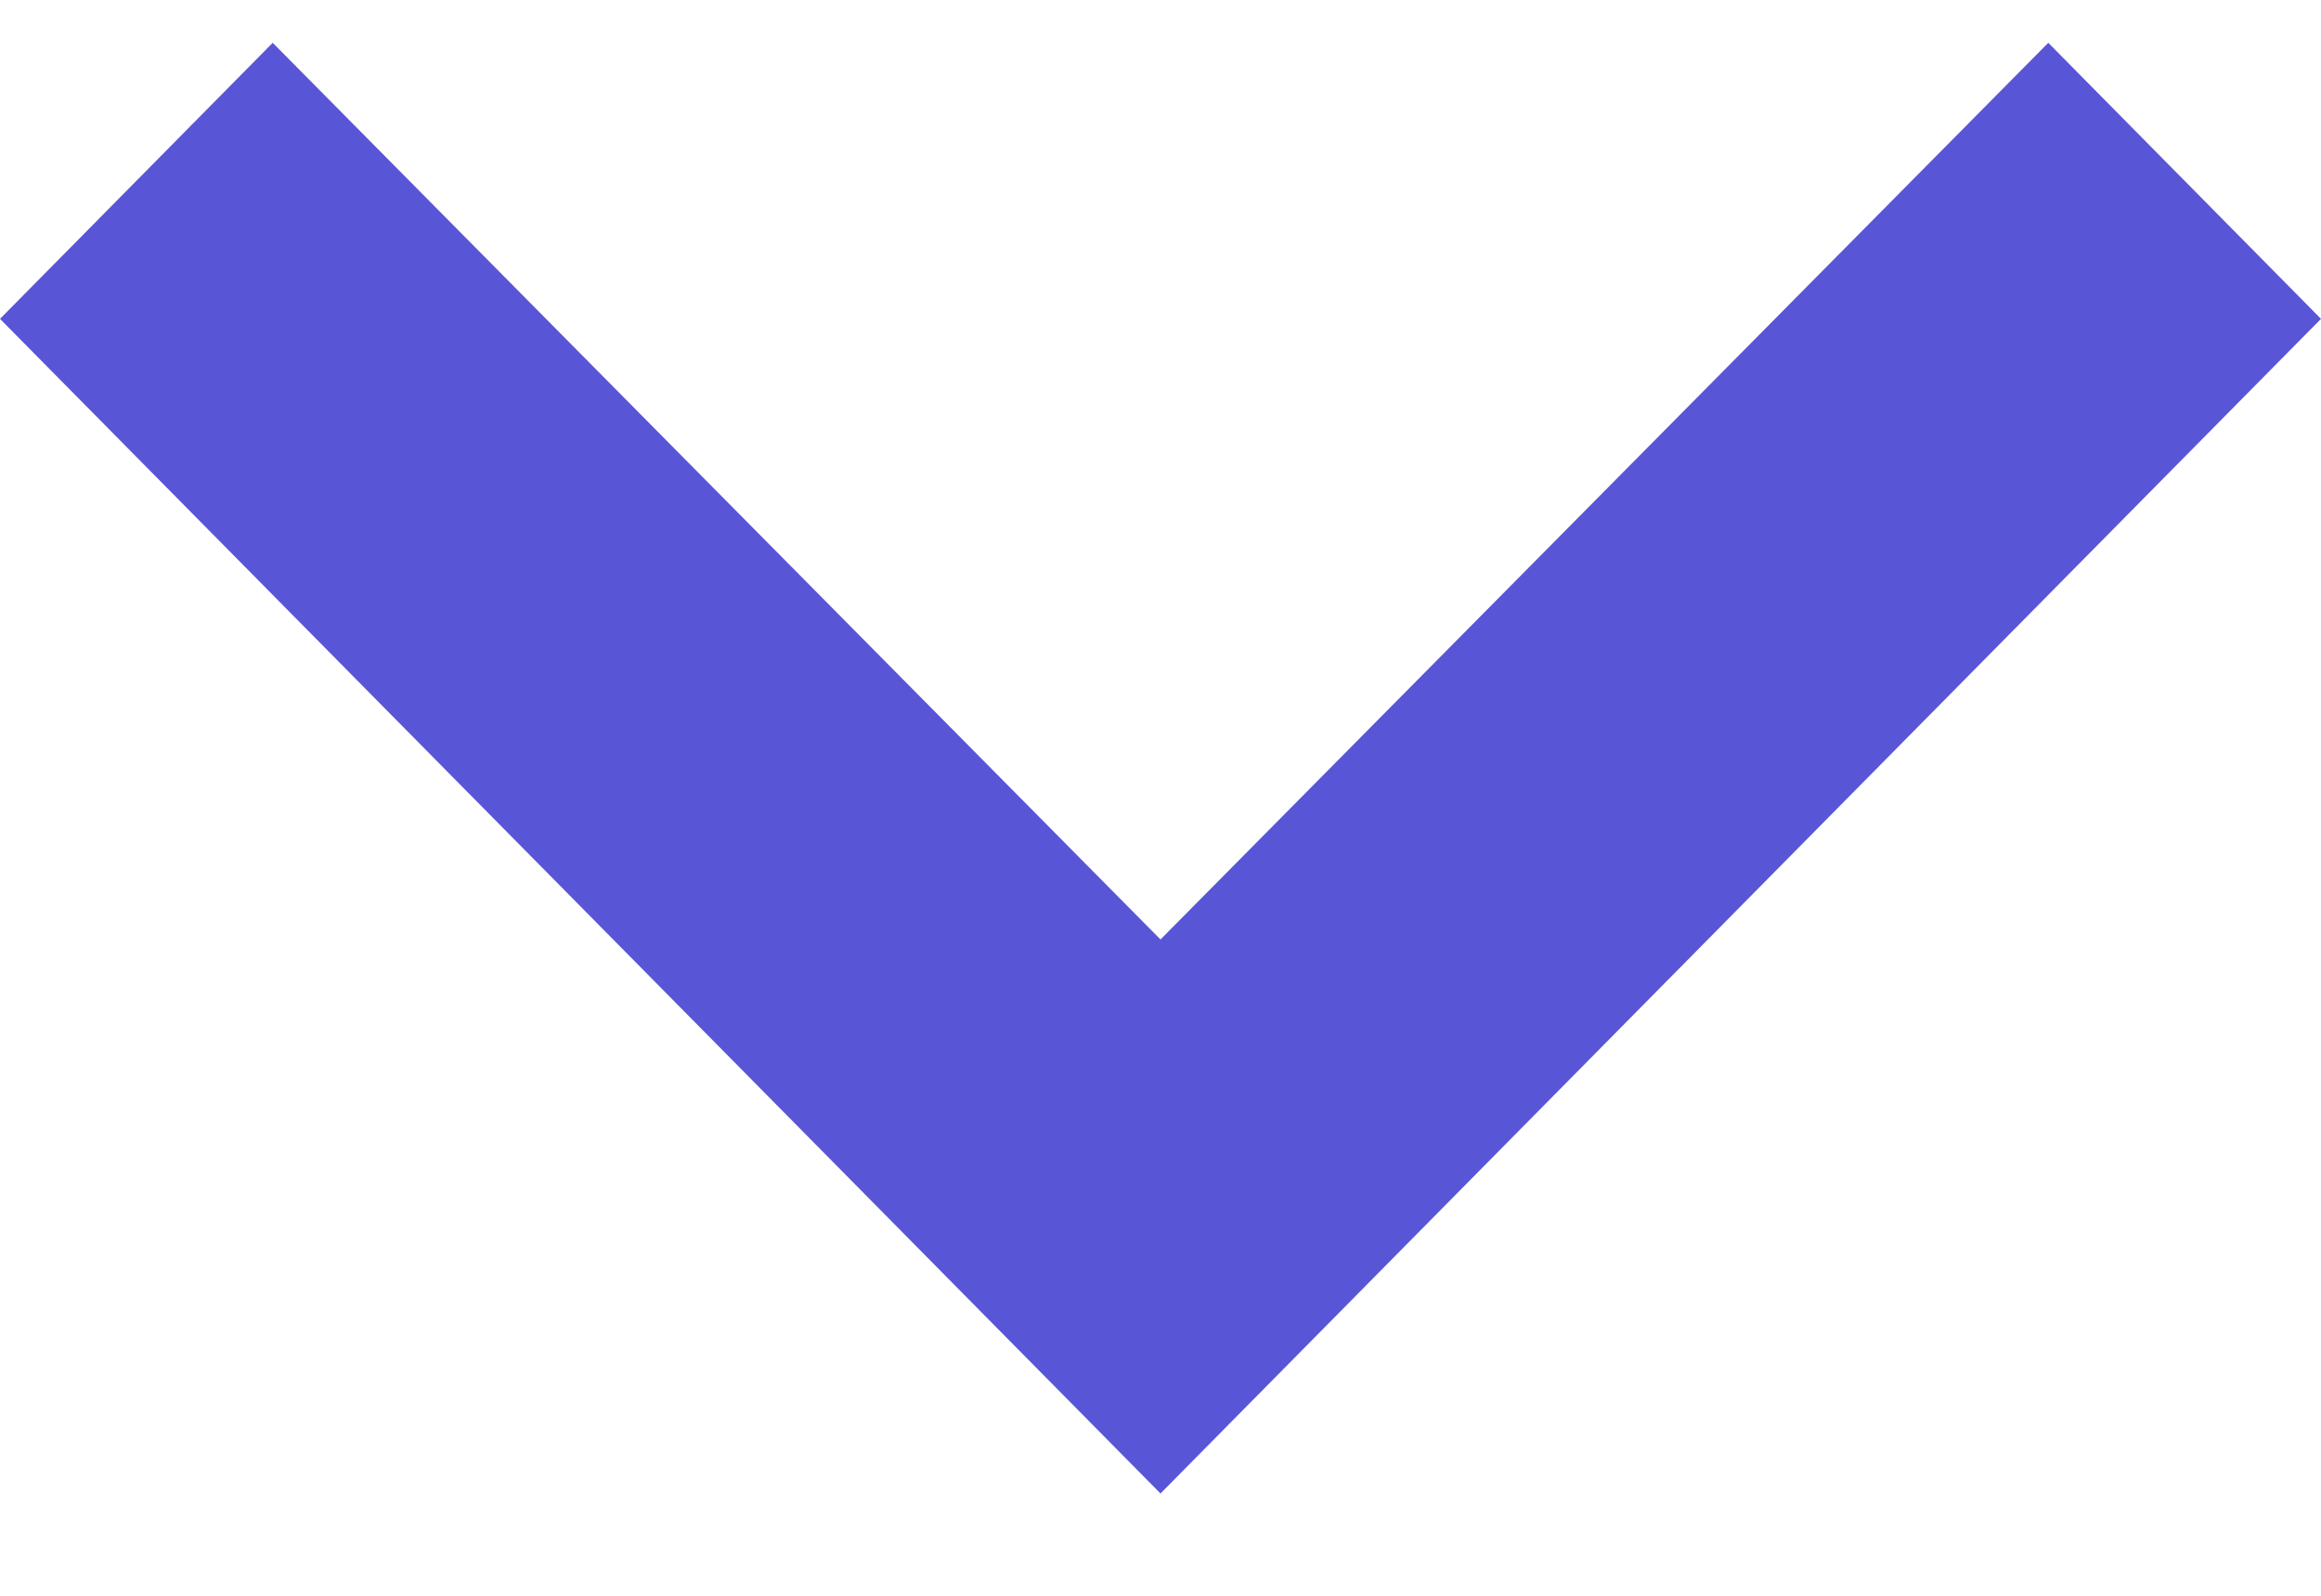
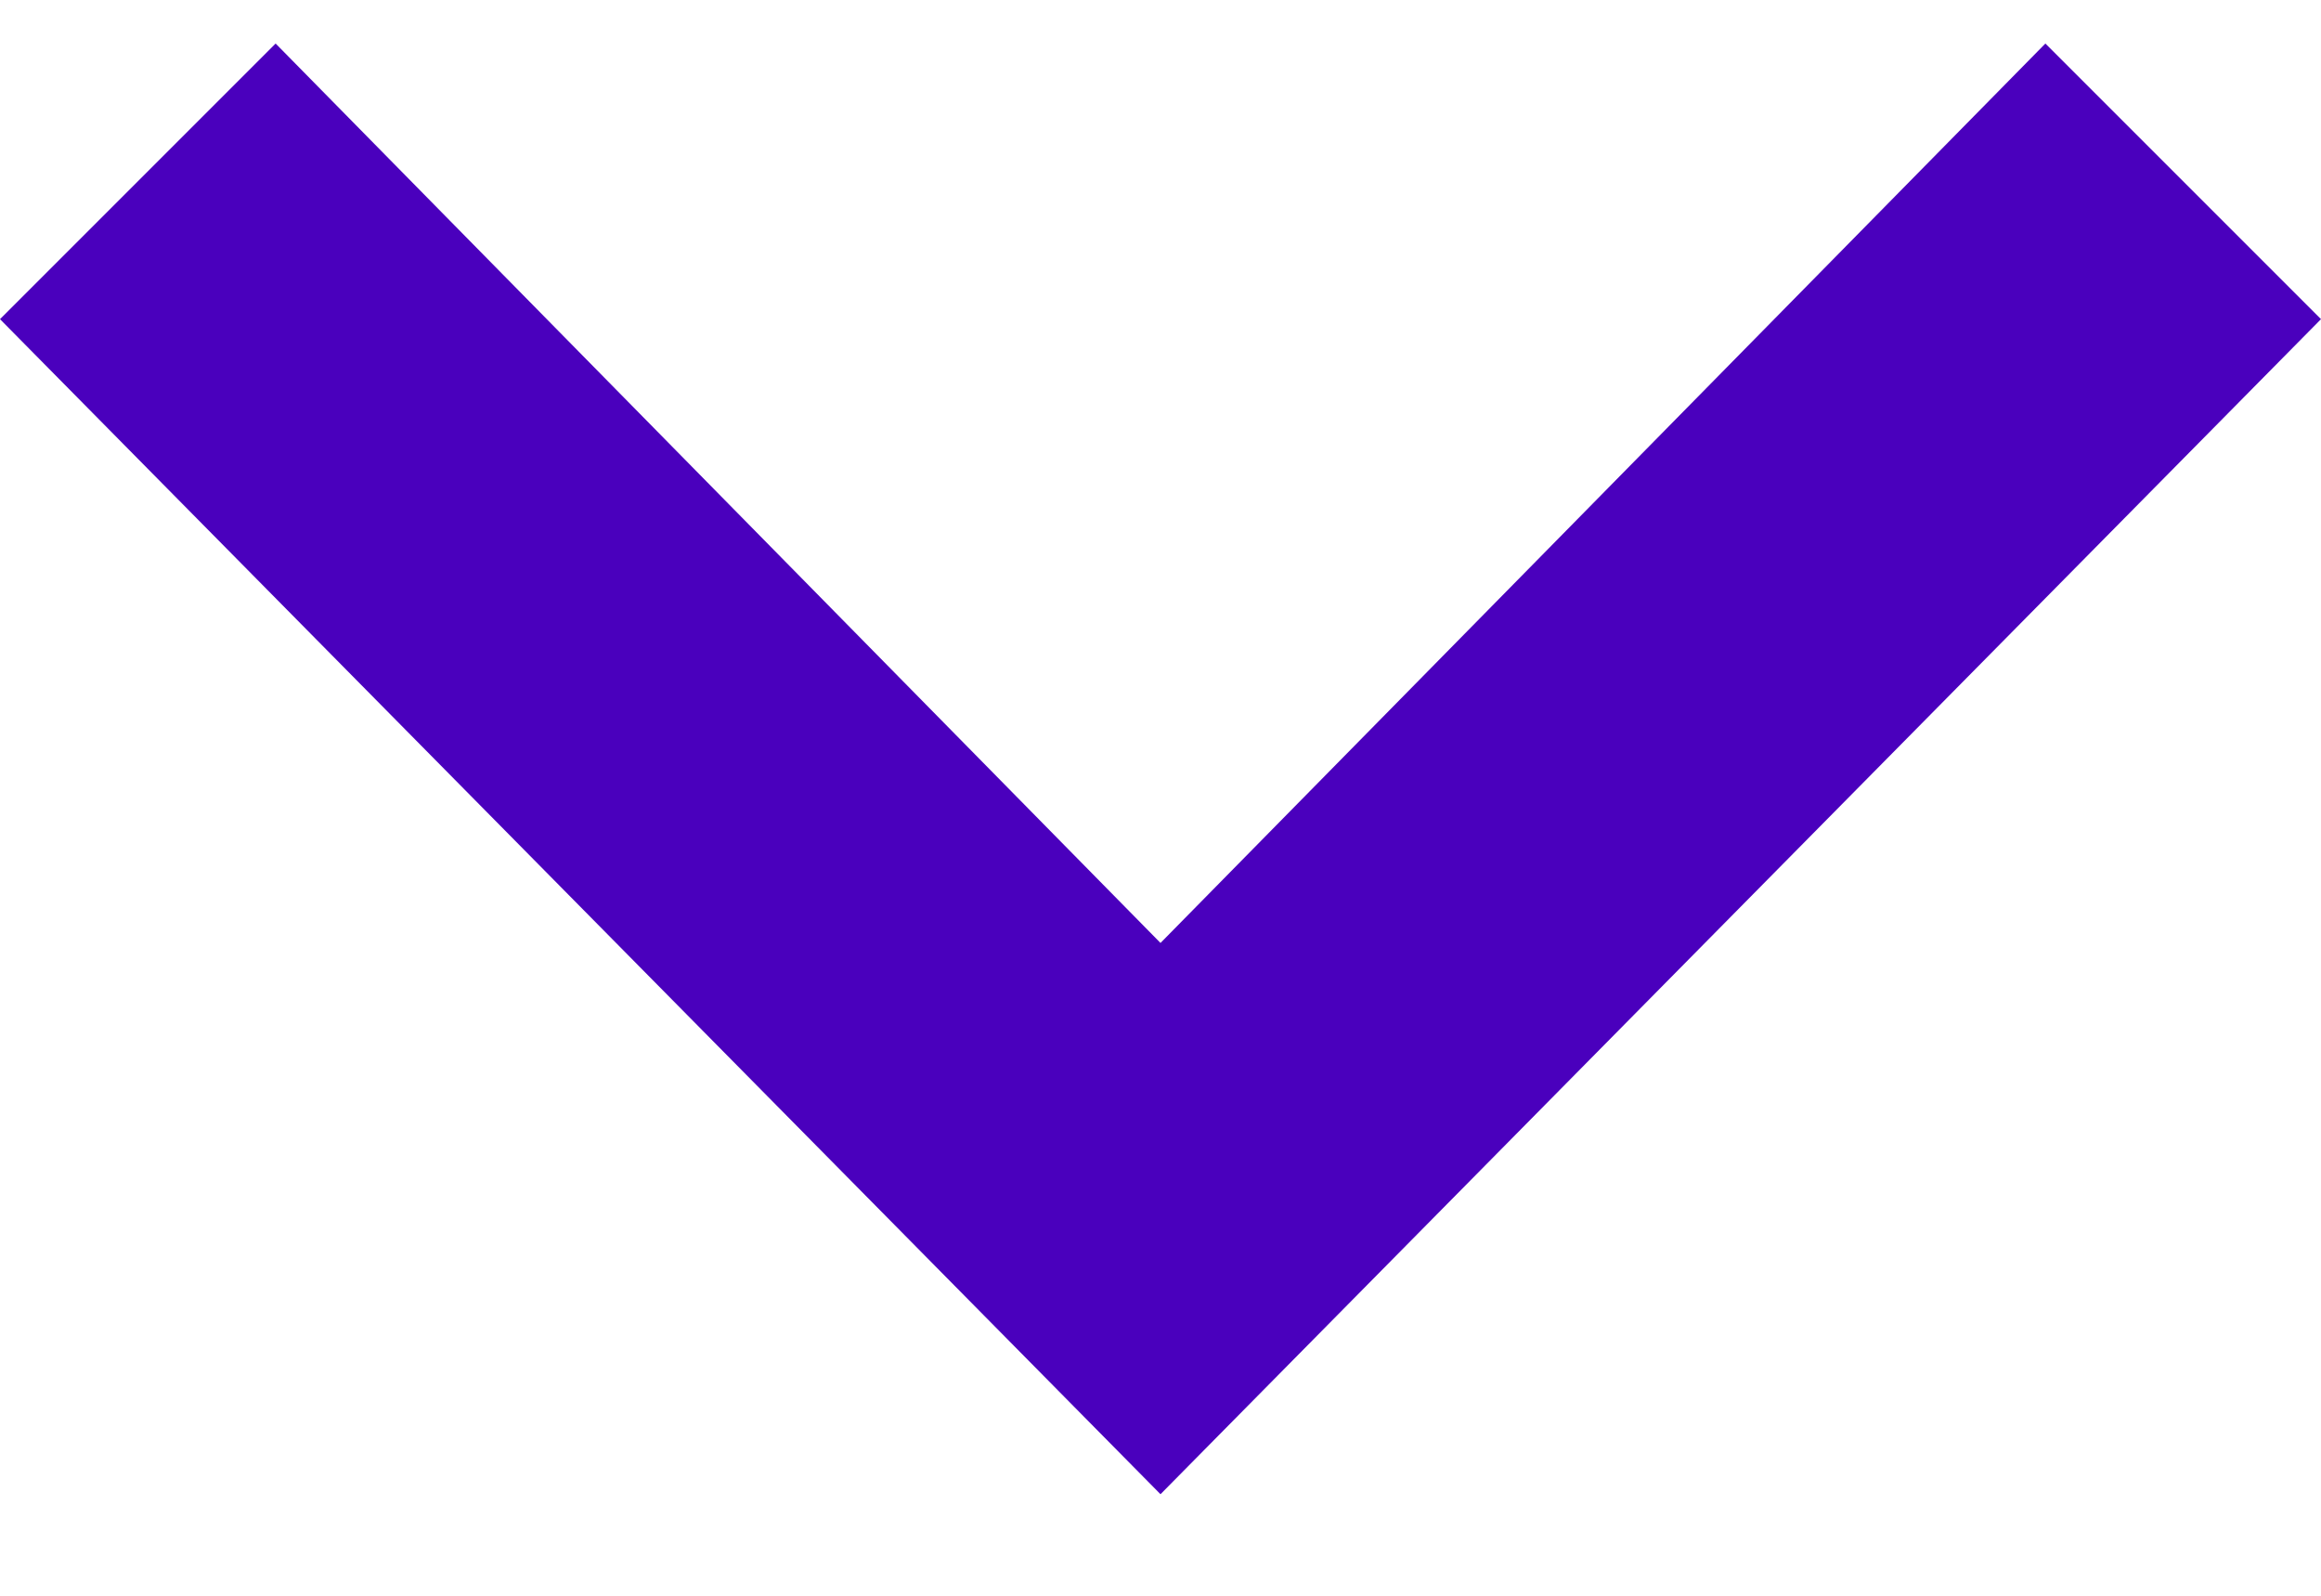
- <svg xmlns="http://www.w3.org/2000/svg" width="16px" height="11px" viewBox="0 0 16 11" version="1.1">
-   <g id="cine_v2" stroke="none" stroke-width="1" fill="none" fill-rule="evenodd">
-     <g id="Icons-/-Material-/-ic_cancel" transform="translate(8, 5) rotate(-90) translate(-8, -5) translate(-4, -7)" fill="#5856D6">
-       <g id="Icons-/-Material-/-ic_navigate_before">
-         <polygon id="ic_navigate_before" points="16.705 5.88 14.802 4 6.705 12 14.802 20 16.705 18.12 10.524 12" />
+ <svg xmlns="http://www.w3.org/2000/svg" version="1.1" id="Layer_1" x="0px" y="0px" viewBox="0 0 16 11" style="enable-background:new 0 0 16 11;" xml:space="preserve">
+   <style type="text/css">
+ 	.st0{fill-rule:evenodd;clip-rule:evenodd;fill:#4A00BD;}
+ </style>
+   <g id="cine_v2">
+     <g transform="translate(8, 5) rotate(-90) translate(-8, -5) translate(-4, -7)">
+       <g>
+         <polygon id="ic_navigate_before" class="st0" points="16.7,5.9 14.8,4 6.7,12 14.8,20 16.7,18.1 10.5,12    " />
      </g>
    </g>
  </g>
</svg>
